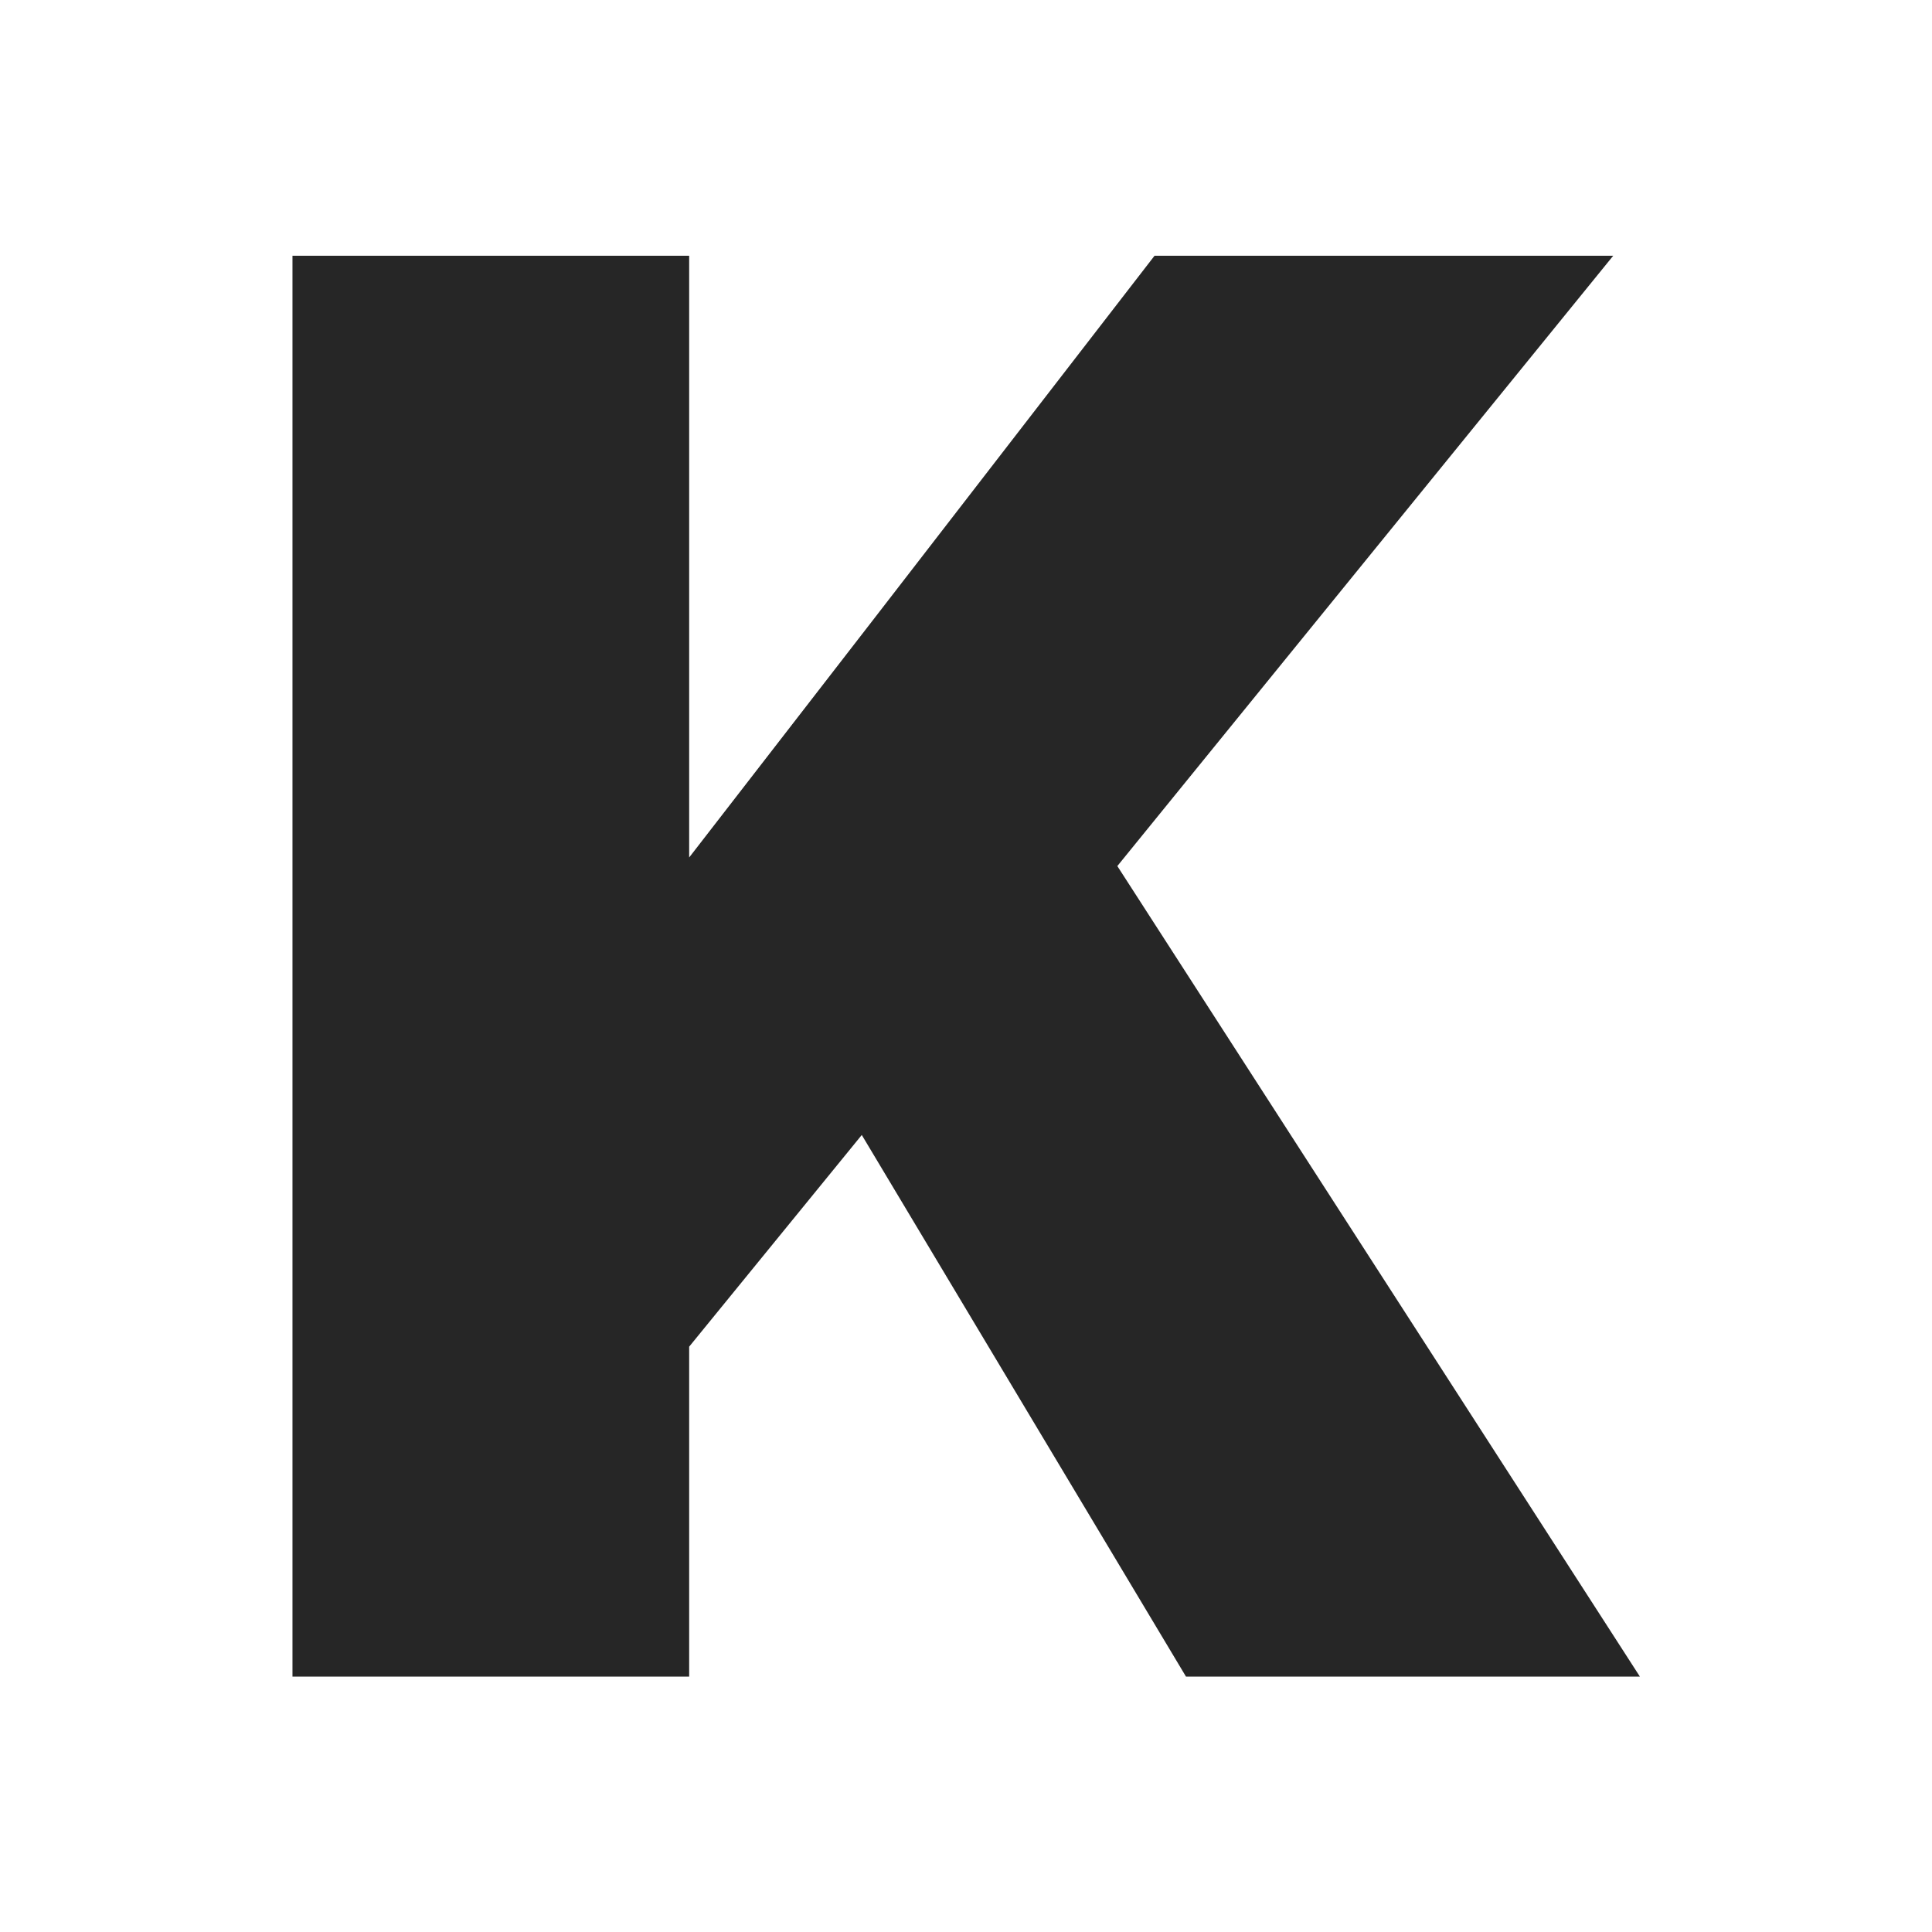
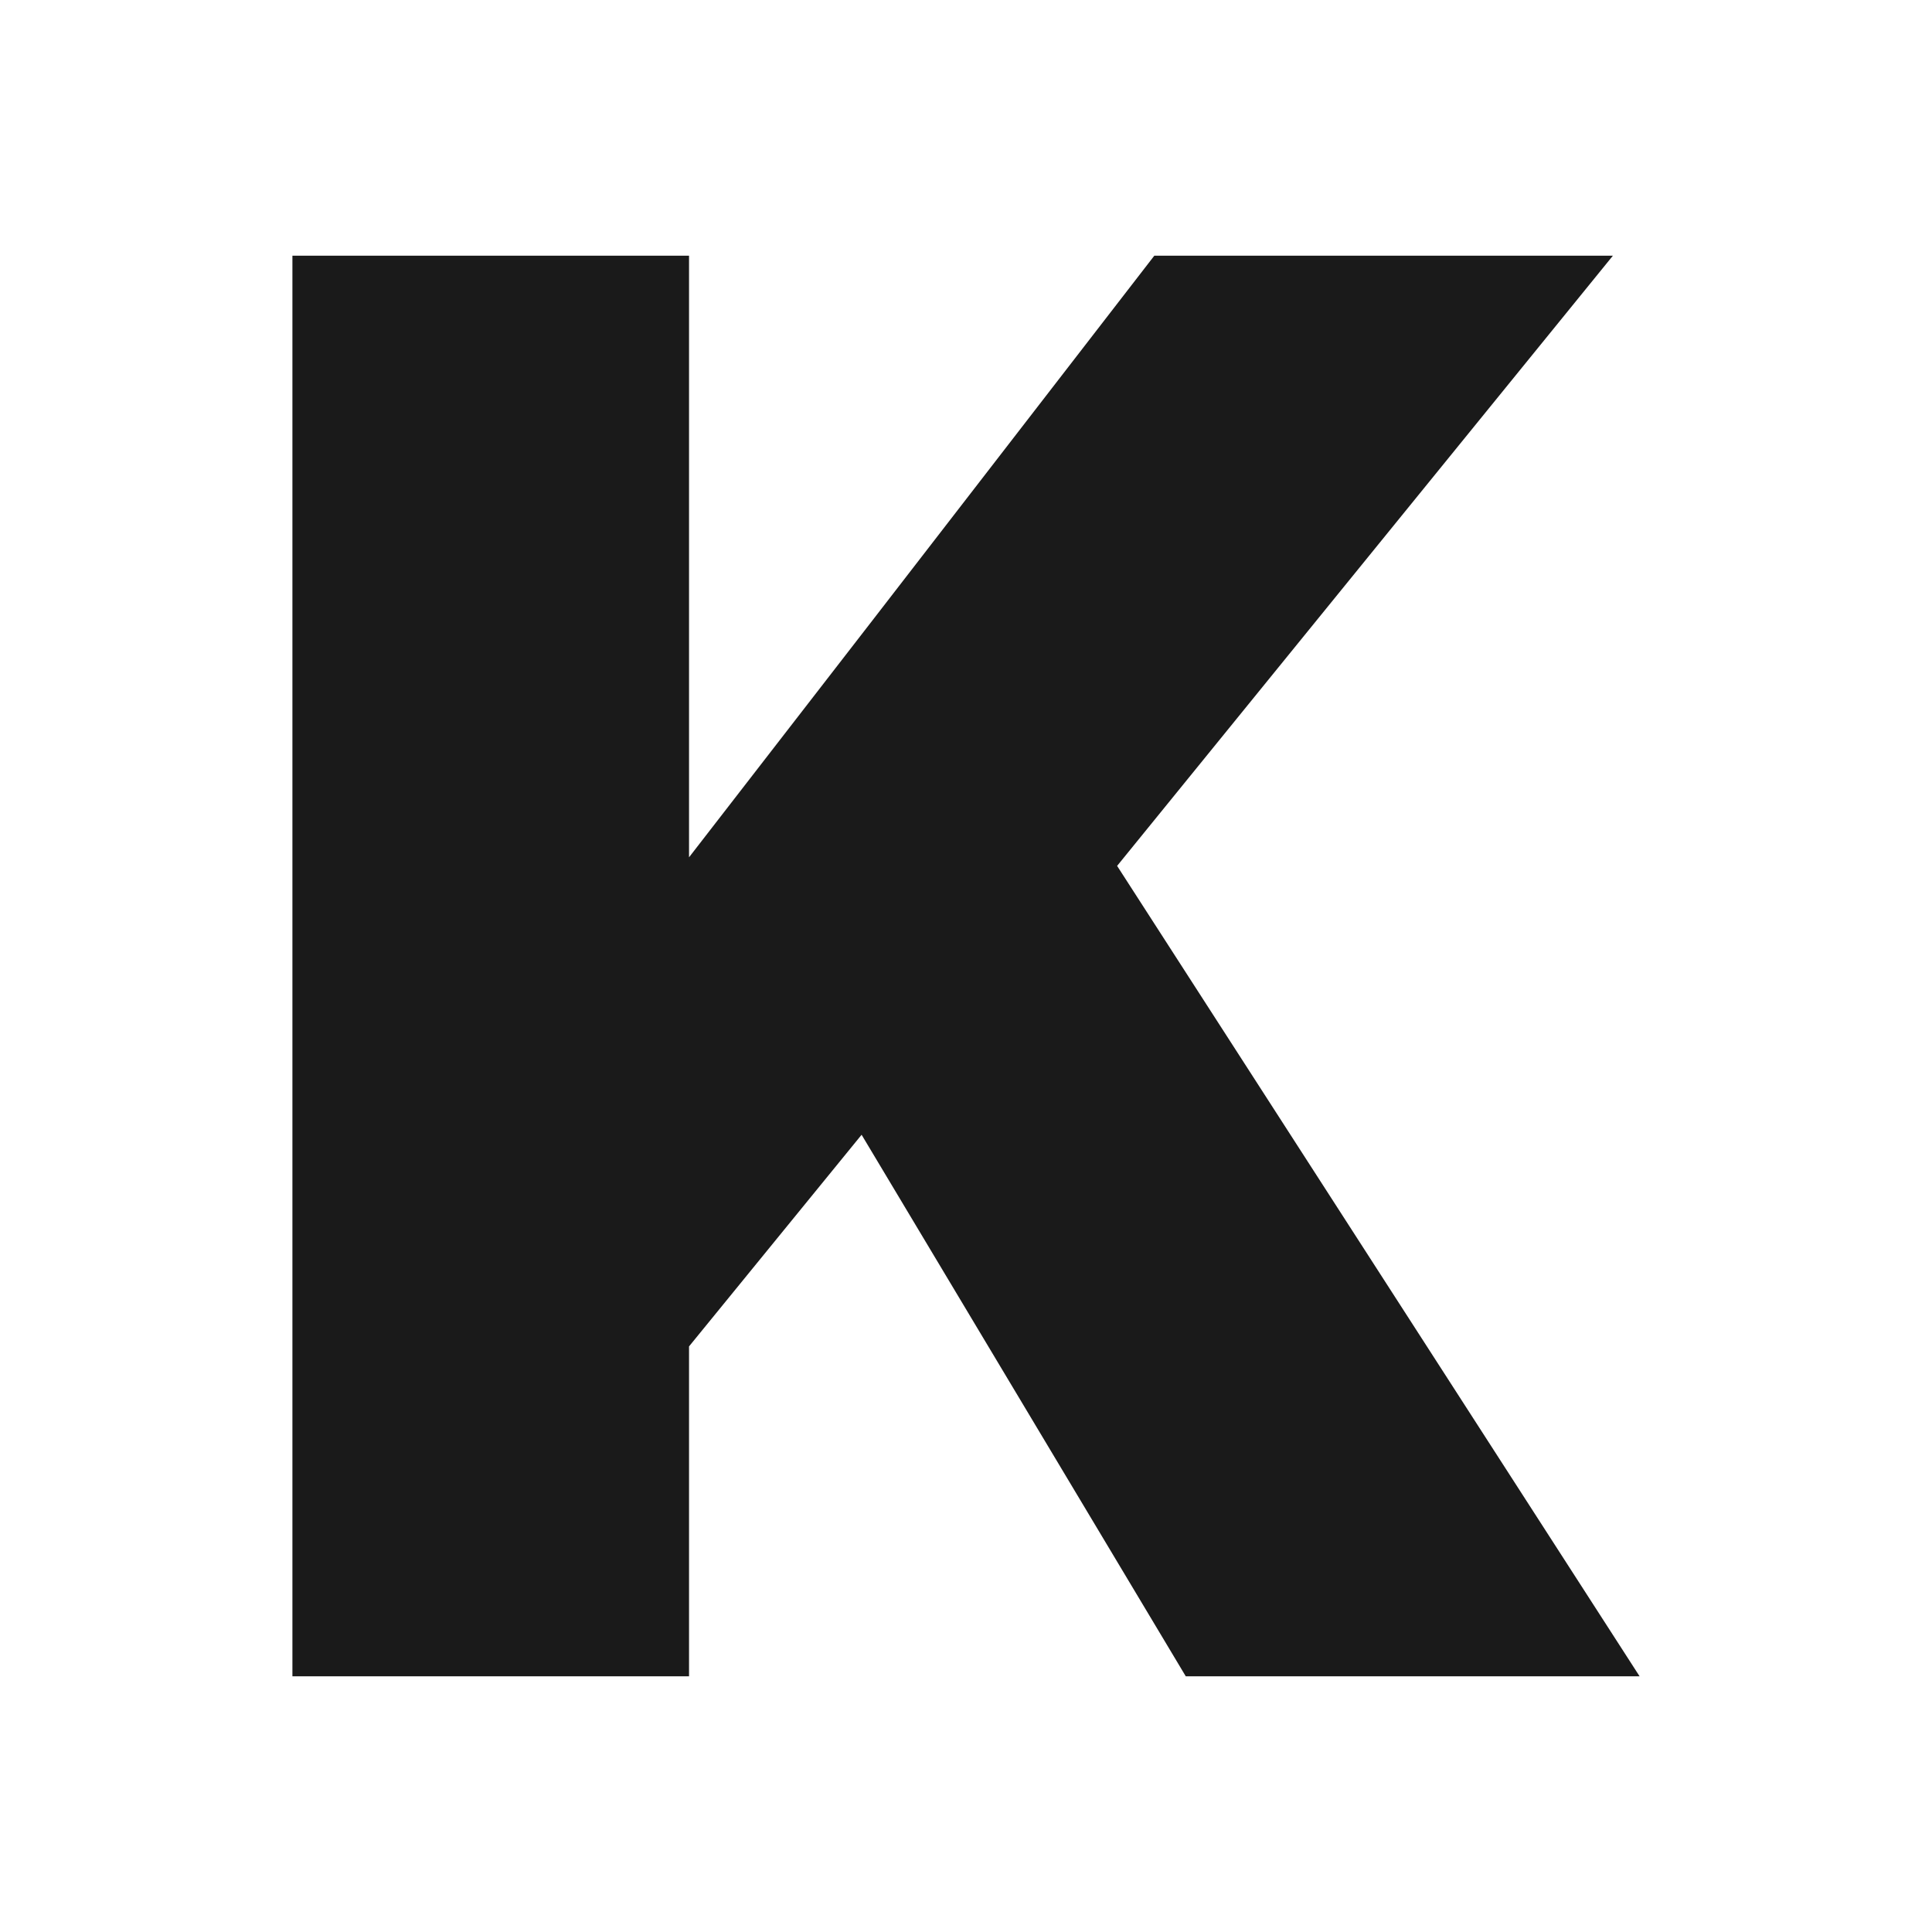
- <svg xmlns="http://www.w3.org/2000/svg" width="128" height="128" viewBox="0 0 2026 2026" role="img" aria-label="koel">
-   <path fill="#262626" transform="translate(38.5 0)" d="M268.2 1758.2V268.2H684.2V899.2Q732.2 837.2 780.2 775.2Q828.2 713.2 876.2 651.2L1172.2 268.2H1653.2L1133.2 908.2L1681.2 1758.2H1205.2L865.2 1190.2L684.2 1412.2V1758.2Z" />
+ <svg xmlns="http://www.w3.org/2000/svg" width="128" height="128" viewBox="0 0 2026.4 2026.4" role="img" aria-label="koel">
+   <g transform="translate(38.5 0)">
+     <path fill="#1A1A1A" d="M268.2 1758.2V268.2H684.2V899.2Q732.2 837.2 780.2 775.2Q828.2 713.2 876.2 651.2L1172.2 268.2H1653.2L1133.2 908.2L1681.2 1758.2H1205.2L865.2 1190.2L684.2 1412.2V1758.2Z" />
+   </g>
</svg>
